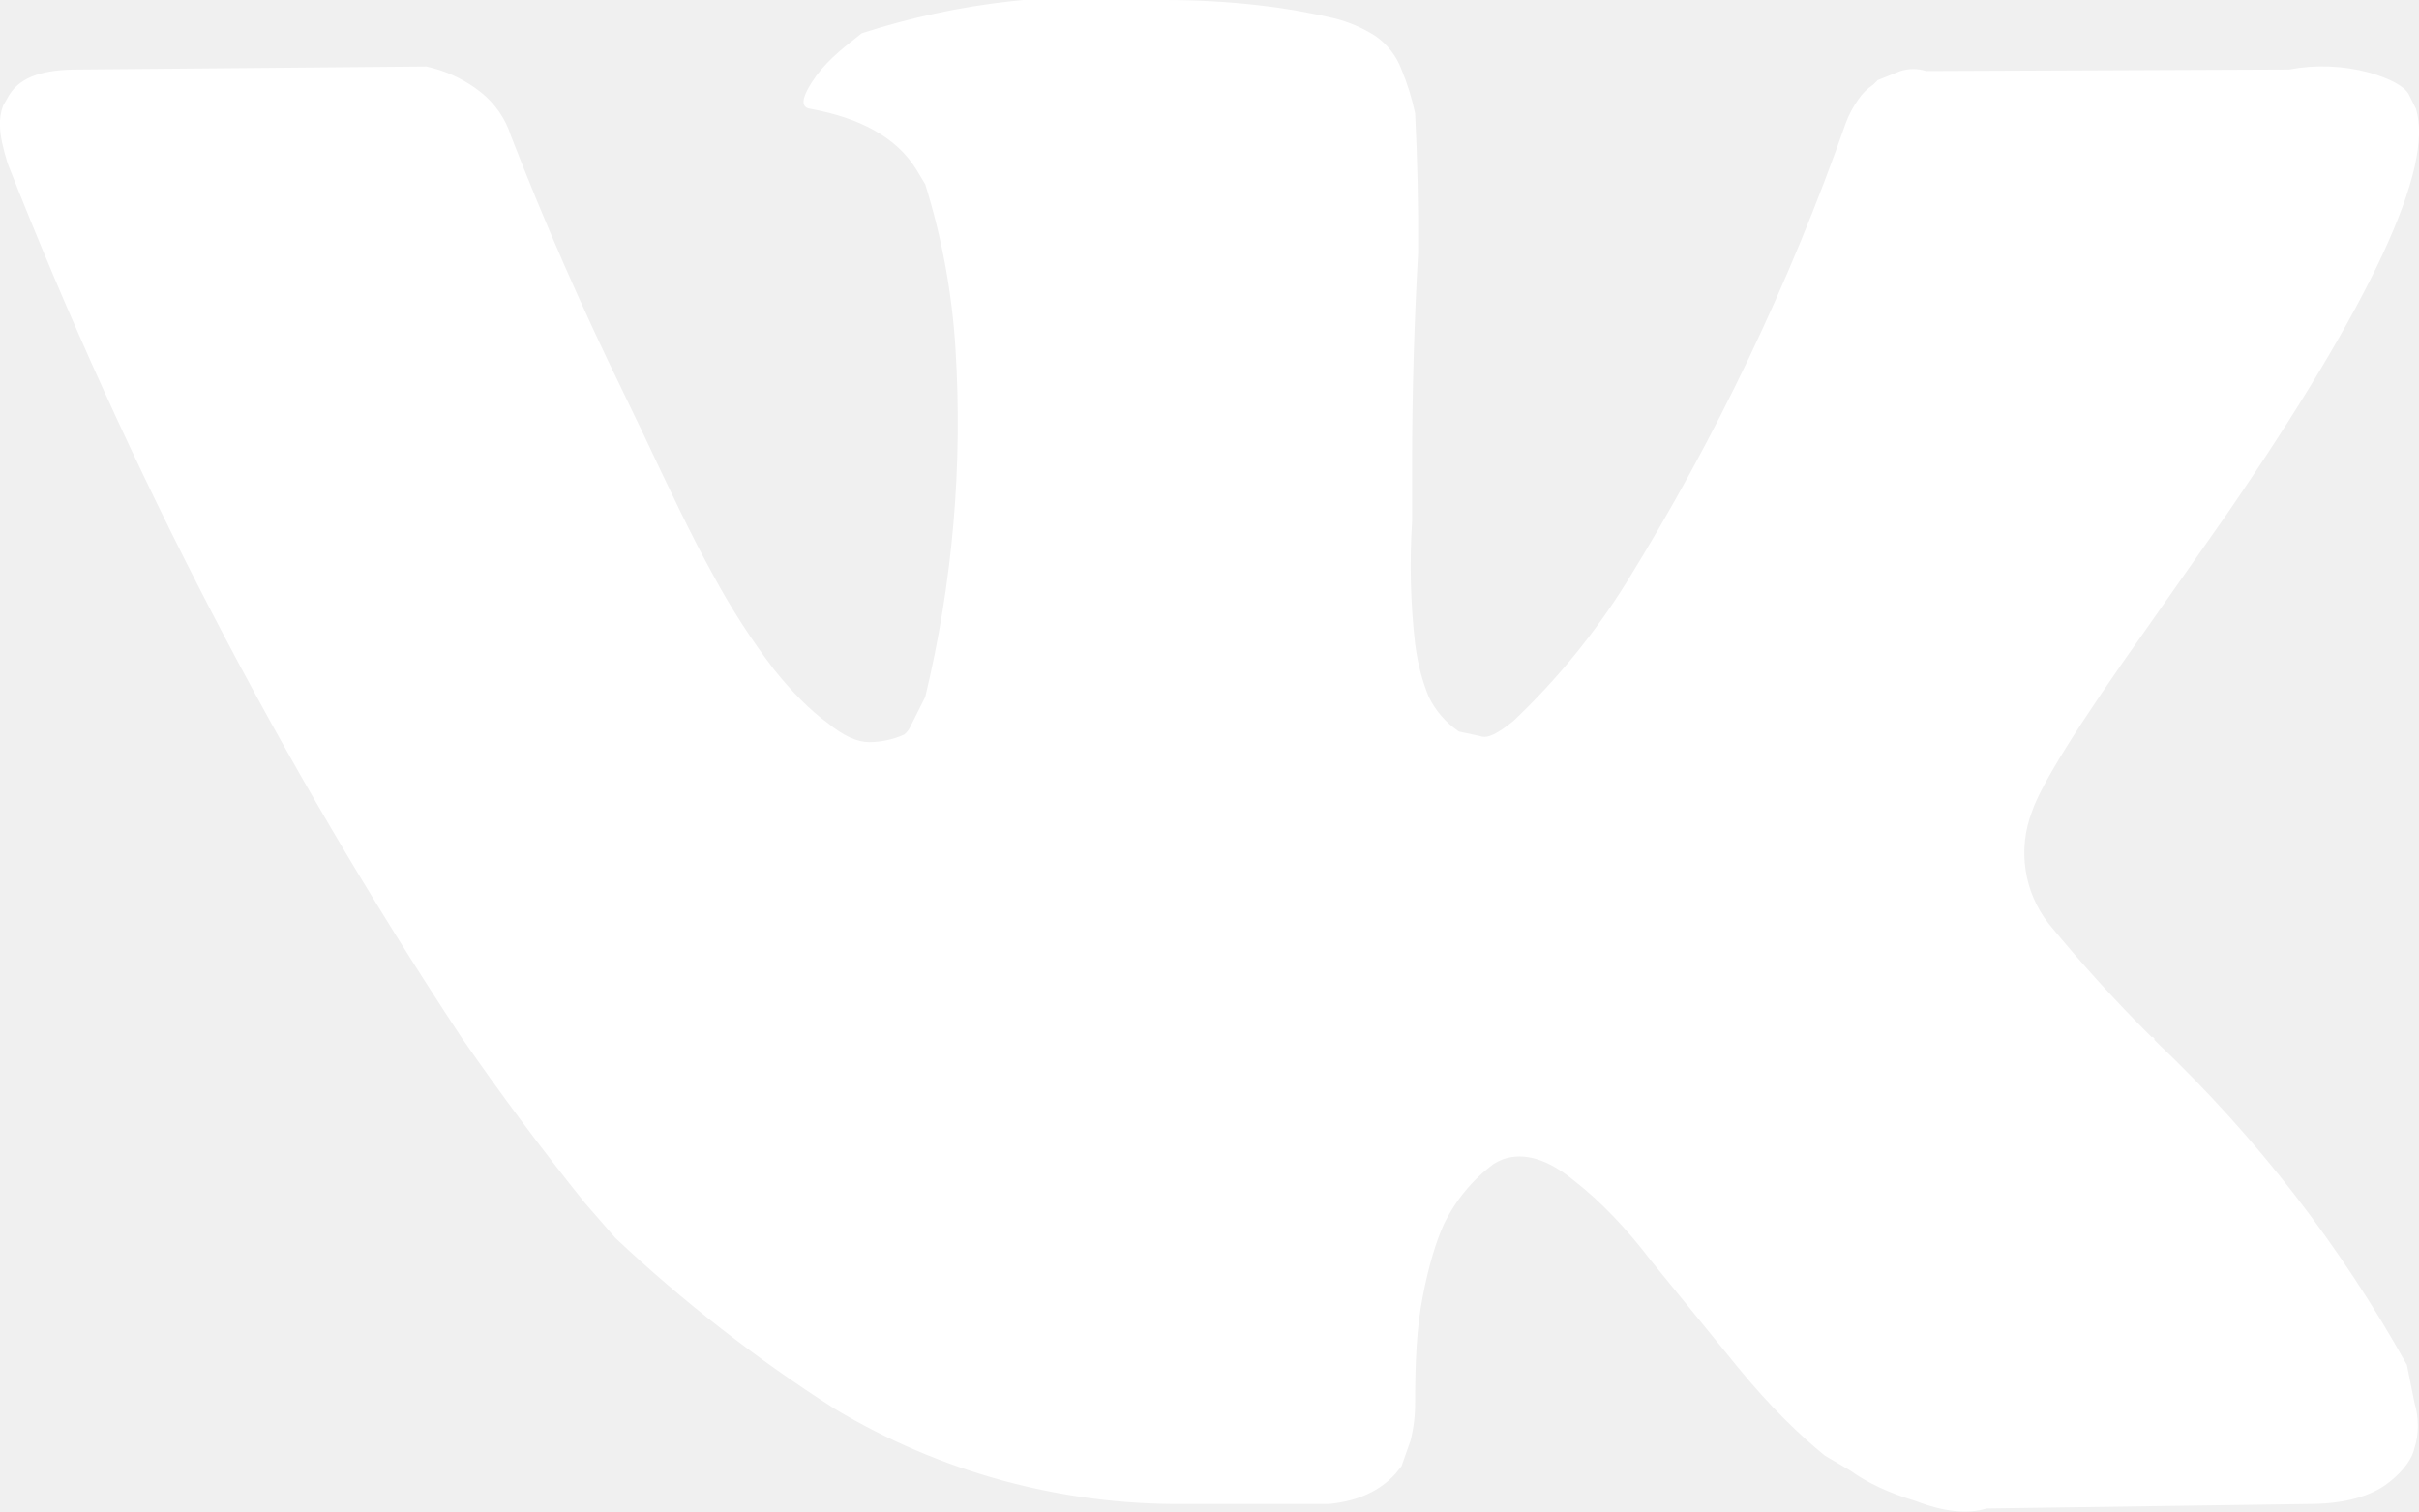
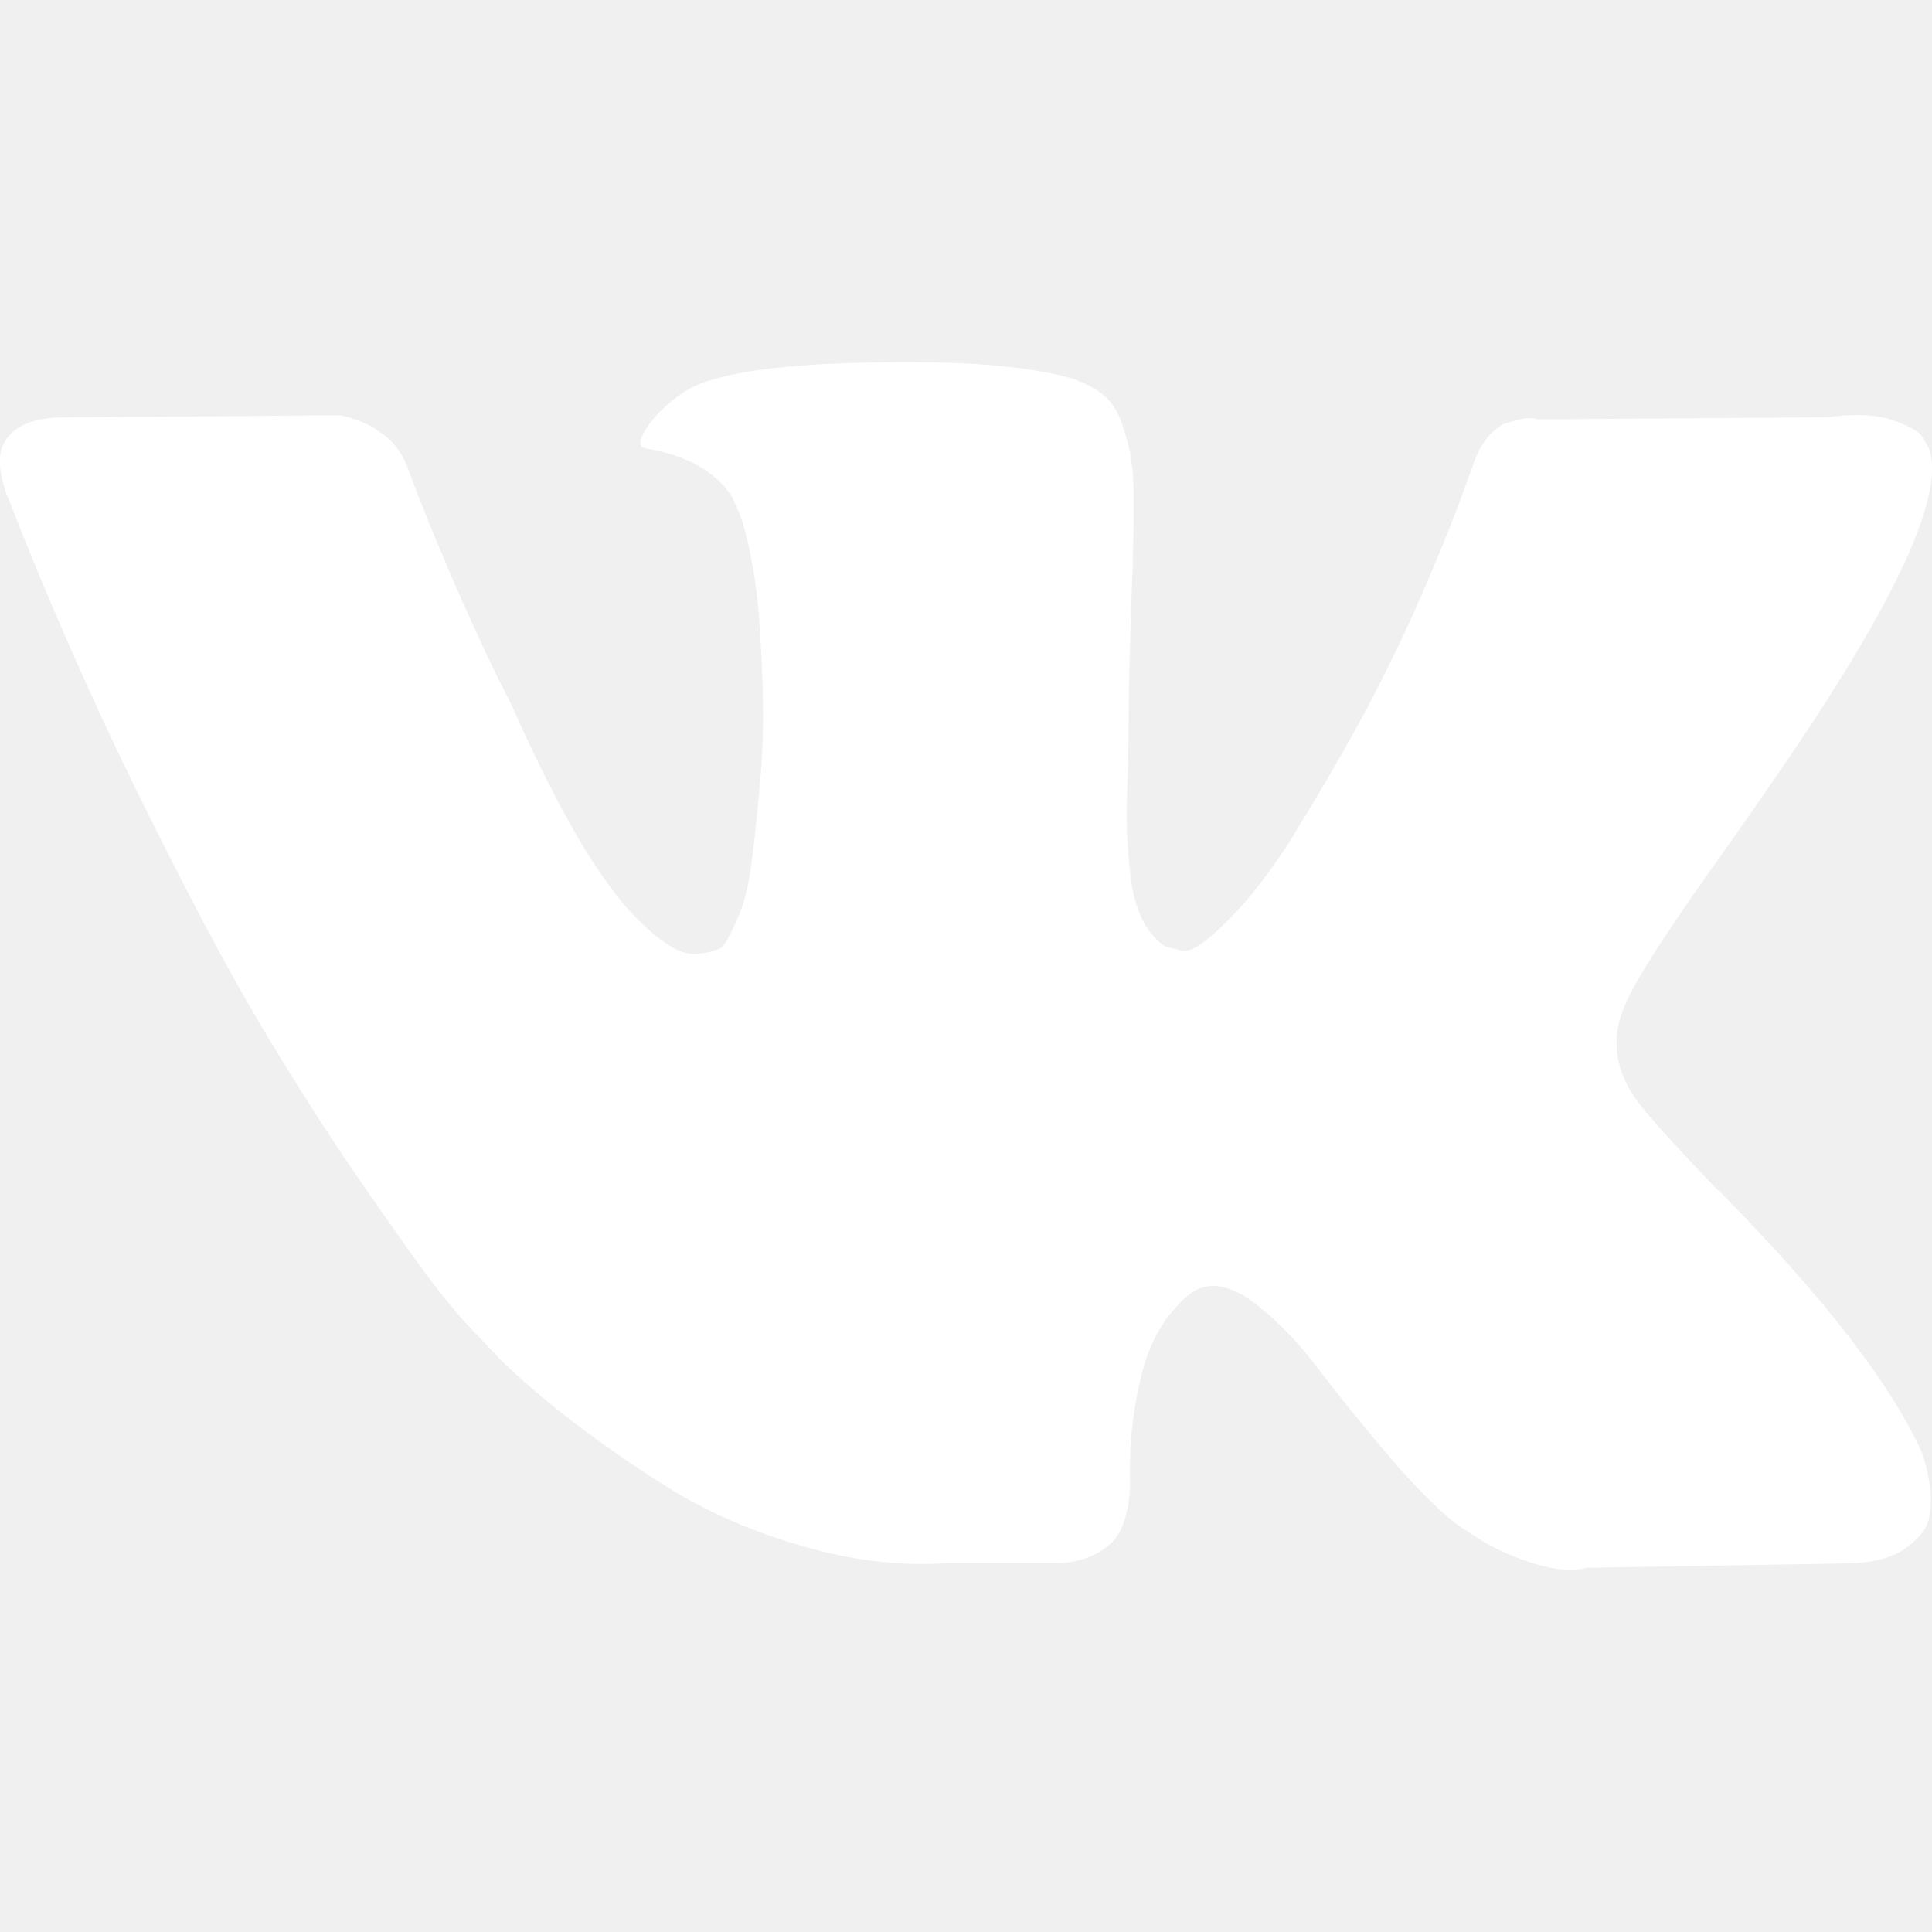
- <svg xmlns="http://www.w3.org/2000/svg" width="16" height="10" fill="none">
-   <path fill="#fff" d="M15.92 9.03a8.94 8.94 0 0 0-1.65-2.13l-.02-.02v-.01l-.01-.01h-.01a10.1 10.1 0 0 1-.68-.75.76.76 0 0 1-.11-.74c.06-.18.31-.58.75-1.2l.54-.77C15.69 2 16.1 1.11 15.98.72l-.05-.1c-.03-.05-.12-.1-.26-.14a1.19 1.19 0 0 0-.53-.02l-2.4.01a.28.28 0 0 0-.17 0l-.1.04-.05.02-.03.03a.36.36 0 0 0-.1.1.67.67 0 0 0-.08.15 15.6 15.6 0 0 1-1.45 3.04 4.66 4.66 0 0 1-.75.92c-.1.08-.17.12-.22.1l-.14-.03a.59.59 0 0 1-.2-.23c-.04-.1-.07-.2-.09-.35a4.6 4.6 0 0 1-.02-.81v-.38a25.24 25.24 0 0 1 .04-1.4 16.12 16.12 0 0 0-.02-.92 1.6 1.6 0 0 0-.09-.29.47.47 0 0 0-.17-.22.91.91 0 0 0-.28-.12C8.52.05 8.15 0 7.7 0a4.98 4.98 0 0 0-2 .22C5.6.3 5.49.38 5.4.5c-.1.14-.11.21-.04.22.33.06.57.19.7.4l.06.1a4.6 4.6 0 0 1 .2 1.09 7.77 7.77 0 0 1-.2 2.3l-.1.2a.14.14 0 0 1-.04.05.57.57 0 0 1-.23.05c-.08 0-.17-.04-.28-.13-.11-.08-.23-.2-.35-.35a4.69 4.69 0 0 1-.4-.62c-.15-.27-.3-.59-.47-.95l-.13-.27A21.87 21.87 0 0 1 3.38.9a.6.6 0 0 0-.2-.29L3.14.58a.88.88 0 0 0-.32-.14L.52.46C.3.46.14.5.06.63L.02.7A.33.33 0 0 0 0 .83c0 .07.02.15.05.25a31.3 31.3 0 0 0 3 5.78 18.87 18.87 0 0 0 .82 1.1l.2.23a9.86 9.86 0 0 0 1.45 1.13 4.41 4.41 0 0 0 2.31.63h.96c.2-.02.34-.09.44-.2l.04-.05.06-.17a1 1 0 0 0 .03-.25c0-.26.01-.5.05-.7.04-.21.09-.37.14-.48a1.09 1.09 0 0 1 .33-.4.47.47 0 0 1 .06-.03c.14-.05.3 0 .47.14.18.14.35.32.51.53l.57.7c.22.27.42.46.58.59l.17.1c.11.08.26.15.43.2.18.07.34.09.47.05l2.13-.03c.21 0 .38-.04.5-.12.1-.07.18-.16.2-.25.03-.09.03-.2 0-.3l-.05-.25Z" />
+ <svg xmlns="http://www.w3.org/2000/svg" width="16" height="16" viewBox="0 0 16 16" fill="none">
+   <path d="M15.915 12.027a1.363 1.363 0 0 0-.054-.114c-.277-.548-.808-1.22-1.592-2.018l-.016-.018-.008-.008-.008-.01h-.009c-.356-.371-.58-.62-.674-.747-.173-.243-.21-.49-.117-.739.066-.187.316-.586.749-1.194.229-.322.408-.581.542-.776.962-1.399 1.378-2.293 1.25-2.683l-.05-.09c-.033-.056-.12-.106-.258-.151-.139-.047-.317-.054-.534-.023l-2.398.017a.281.281 0 0 0-.167.006l-.108.027-.042.023-.033.027a.362.362 0 0 0-.091.096.668.668 0 0 0-.084.16c-.26.736-.558 1.42-.891 2.052a19.7 19.7 0 0 1-.567.982 4.658 4.658 0 0 1-.432.612c-.116.13-.222.236-.317.315-.095.078-.167.112-.217.1l-.142-.036a.588.588 0 0 1-.188-.224 1.066 1.066 0 0 1-.096-.355 4.607 4.607 0 0 1-.03-.37 7.074 7.074 0 0 1 .005-.439c.007-.188.008-.316.008-.382 0-.231.005-.483.013-.753s.015-.485.022-.644c.004-.157.008-.326.008-.503s-.01-.314-.03-.415c-.02-.1-.049-.198-.086-.291a.47.47 0 0 0-.172-.218.913.913 0 0 0-.279-.124c-.294-.073-.67-.112-1.125-.118-1.033-.012-1.696.061-1.99.22a1.137 1.137 0 0 0-.317.274c-.1.134-.114.207-.043.218.334.056.57.186.71.392l.05.109c.039.079.078.22.116.42.039.2.063.422.075.665.028.444.028.825 0 1.141-.028.317-.054.564-.079.739-.024.177-.062.32-.112.43a2.01 2.01 0 0 1-.1.2.138.138 0 0 1-.04.044.573.573 0 0 1-.226.047c-.078 0-.171-.043-.282-.127a2.114 2.114 0 0 1-.347-.35 4.688 4.688 0 0 1-.405-.627c-.15-.268-.305-.585-.467-.95l-.133-.264a21.87 21.87 0 0 1-.725-1.688.6.6 0 0 0-.2-.292l-.042-.027a.504.504 0 0 0-.134-.076.885.885 0 0 0-.191-.06l-2.283.018c-.233 0-.392.058-.475.174l-.033.055A.325.325 0 0 0 0 3.833c0 .066.016.148.05.247.334.858.696 1.684 1.088 2.482.392.797.732 1.44 1.02 1.926.29.486.583.946.884 1.377.3.433.498.708.596.83.098.121.173.213.229.273l.209.219c.133.146.33.32.587.524.258.203.544.404.86.602.313.197.678.36 1.095.483.416.125.821.175 1.216.15h.959c.194-.018.341-.086.44-.2l.033-.047a.63.63 0 0 0 .062-.168c.02-.077.03-.159.03-.25a3.378 3.378 0 0 1 .054-.706c.04-.21.088-.369.142-.474.052-.108.112-.197.18-.269a.712.712 0 0 1 .141-.132.469.469 0 0 1 .067-.032c.134-.048.29-.002.47.141.182.143.35.32.508.53.159.209.348.445.57.706.222.261.416.456.583.585l.167.109c.11.073.256.14.432.2.178.06.333.077.467.045l2.133-.036c.21 0 .375-.038.491-.114.116-.077.186-.16.21-.25a.787.787 0 0 0 .004-.312 1.369 1.369 0 0 0-.062-.245Z" fill="#fff" />
</svg>
